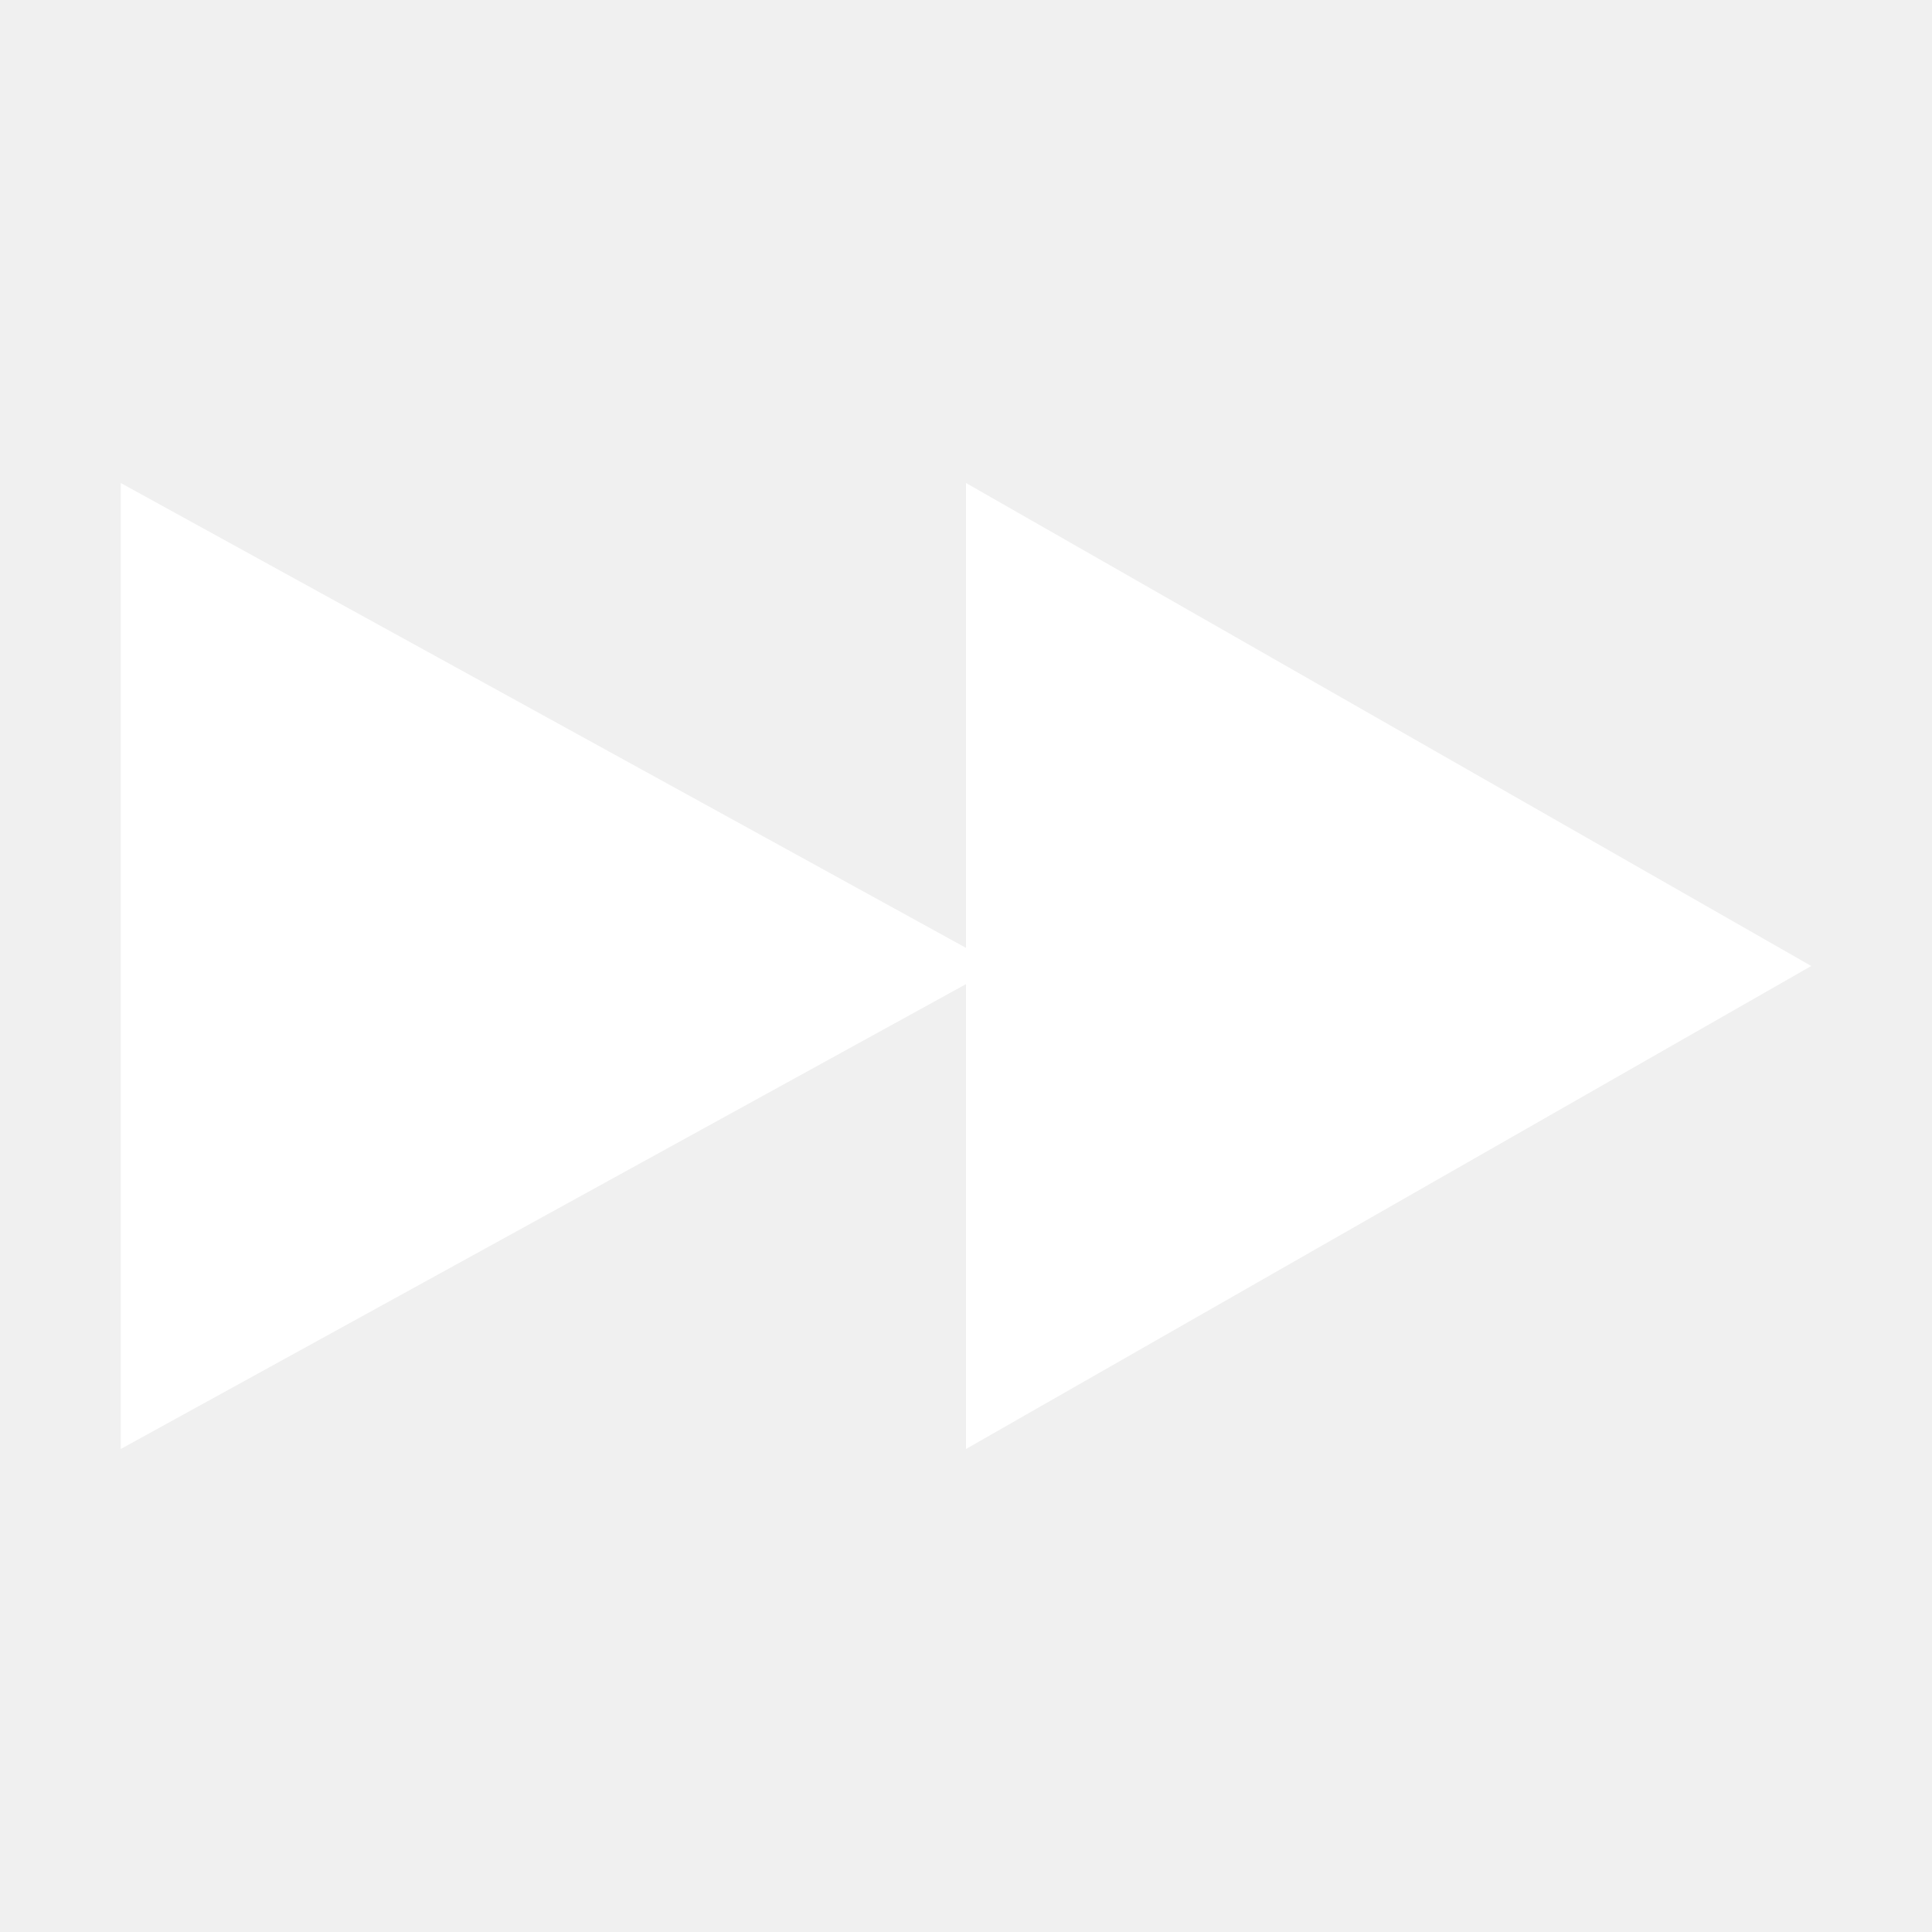
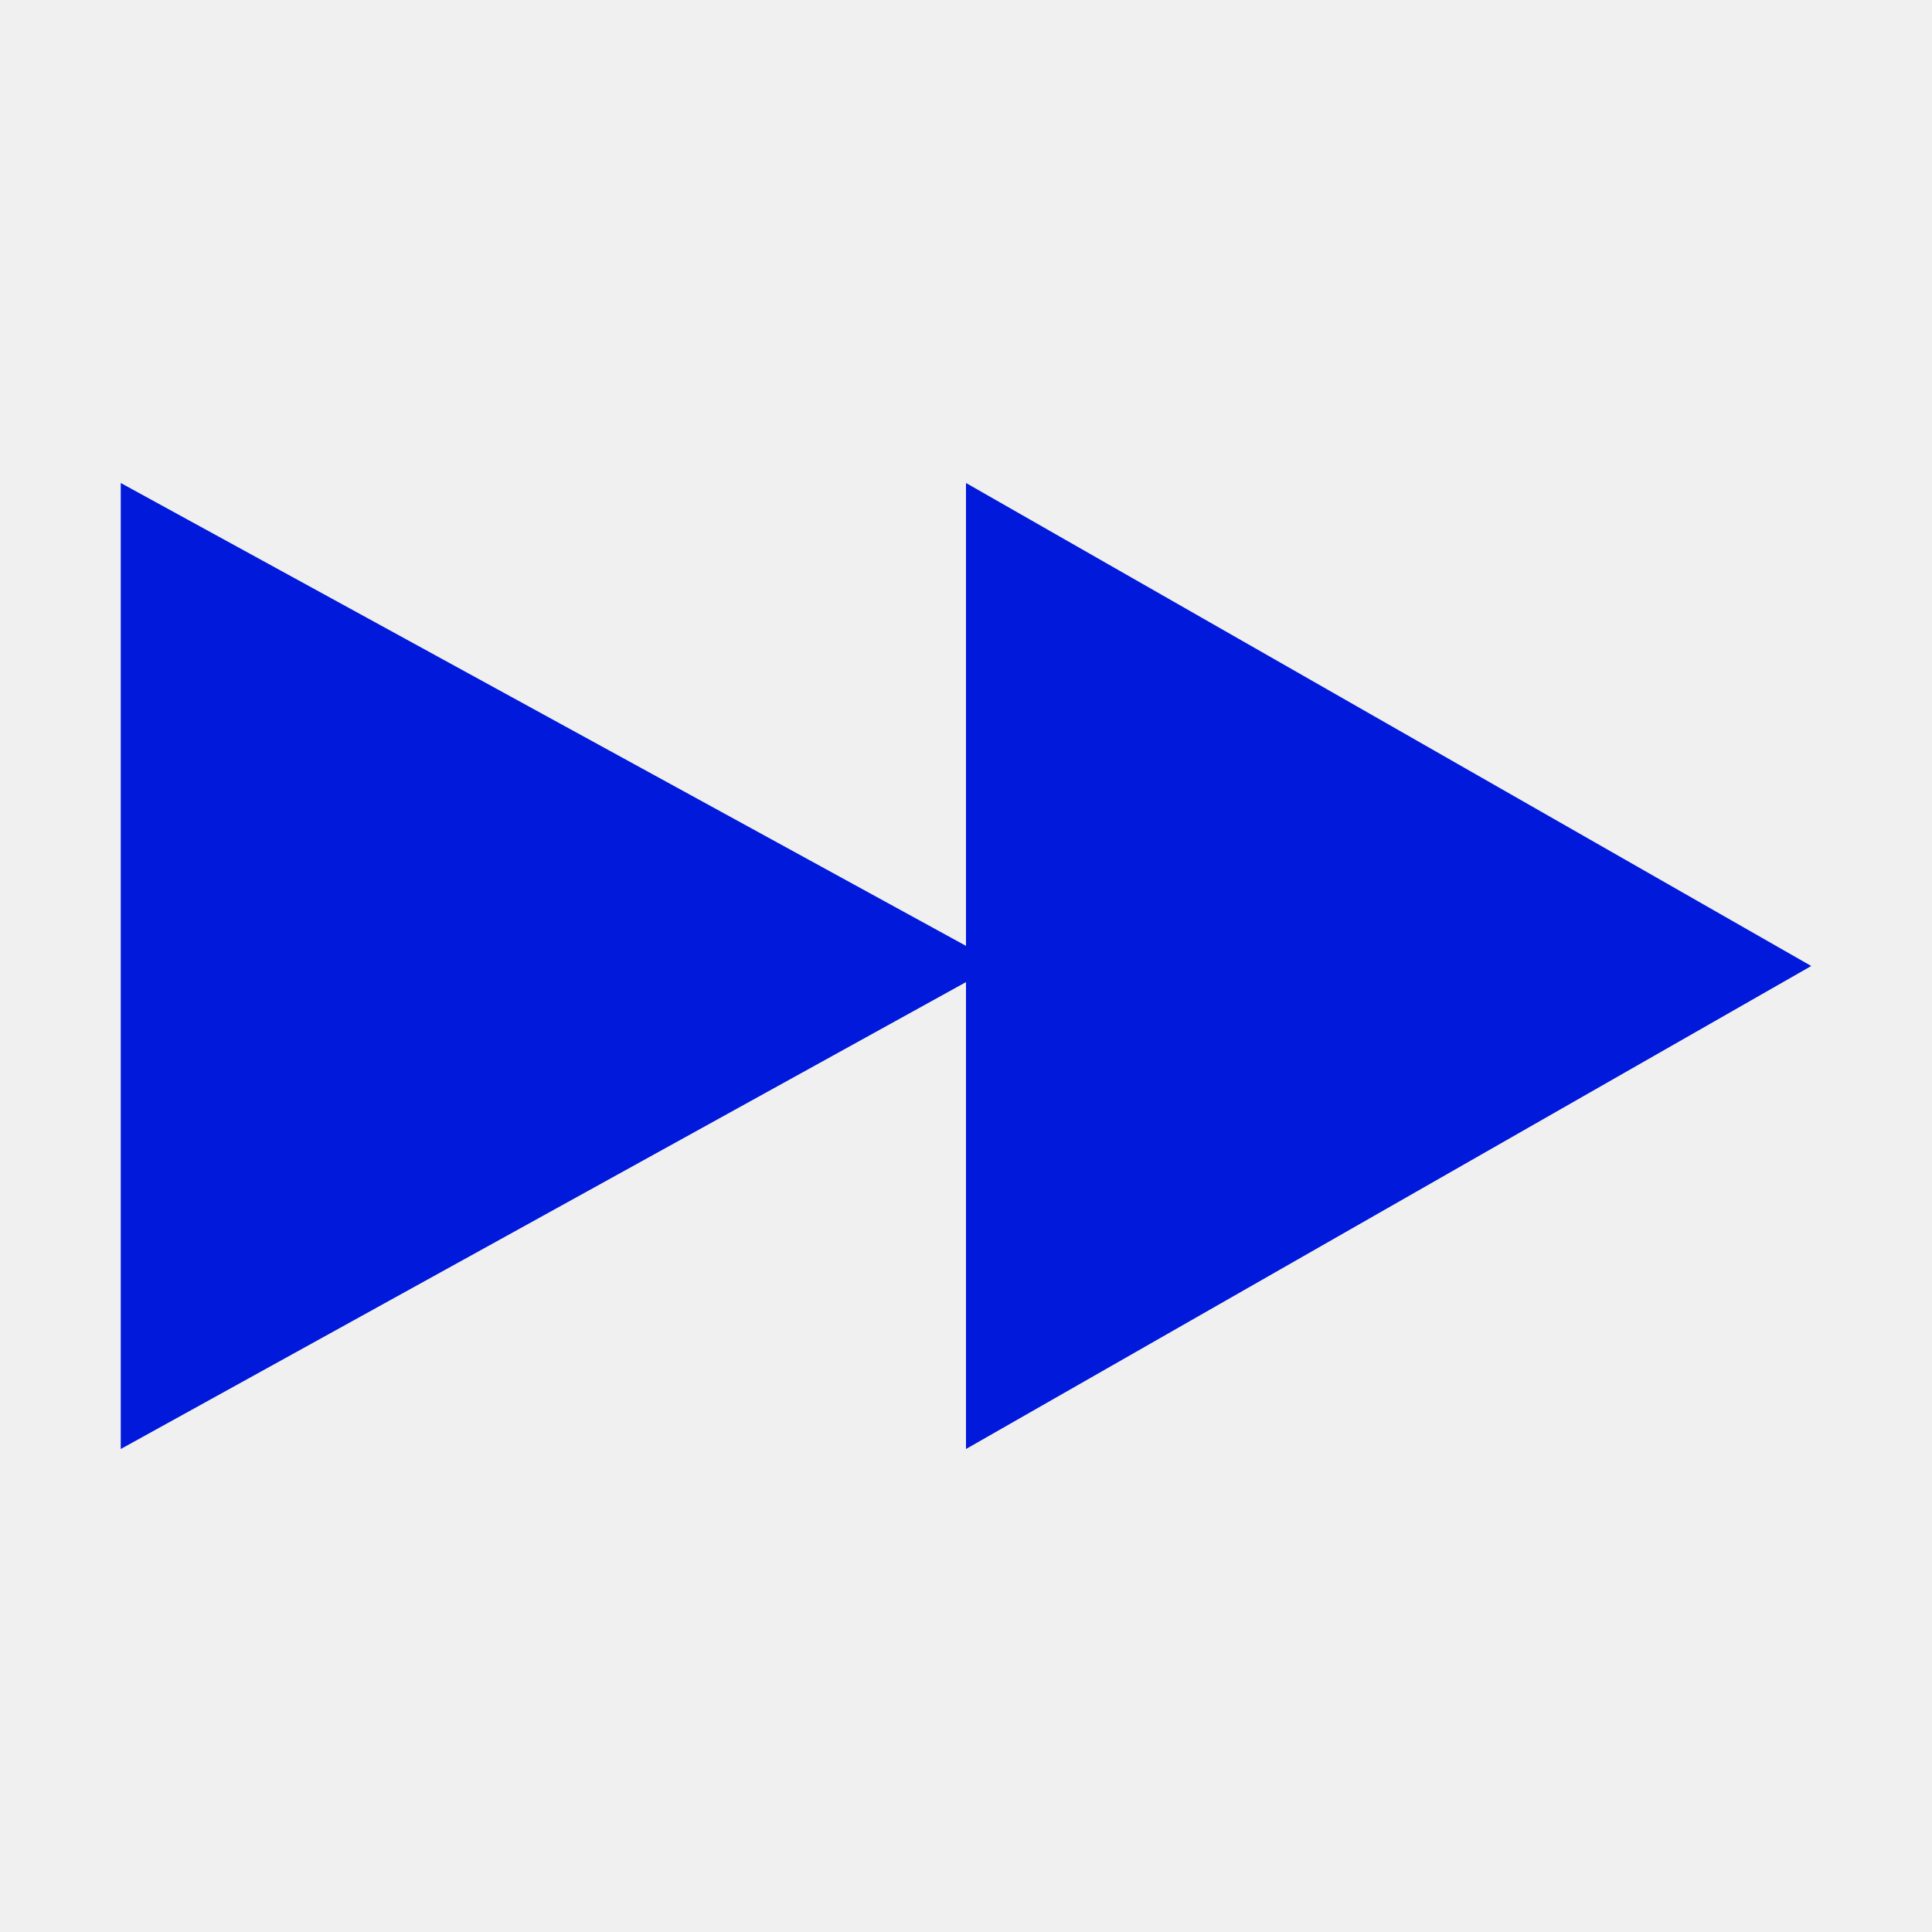
- <svg xmlns="http://www.w3.org/2000/svg" t="1666236631002" class="icon" viewBox="0 0 1024 1024" version="1.1" p-id="9466" width="48" height="48">
-   <path d="M512 256l0 246.4L64 256l0 512 448-246.4L512 768l448-256L512 256 512 256z" p-id="9467" fill="#ffffff" />
+ <svg xmlns="http://www.w3.org/2000/svg" version="1.1" id="Layer_1" x="0px" y="0px" viewBox="0 0 48 48" style="enable-background:new 0 0 48 48;" xml:space="preserve">
+   <style type="text/css">
+ 	.st0{fill:#0019DA;}
+ </style>
+   <path class="st0" d="M24,12v11.5L3,12v24l21-11.6V36l21-12L24,12L24,12z" />
</svg>
